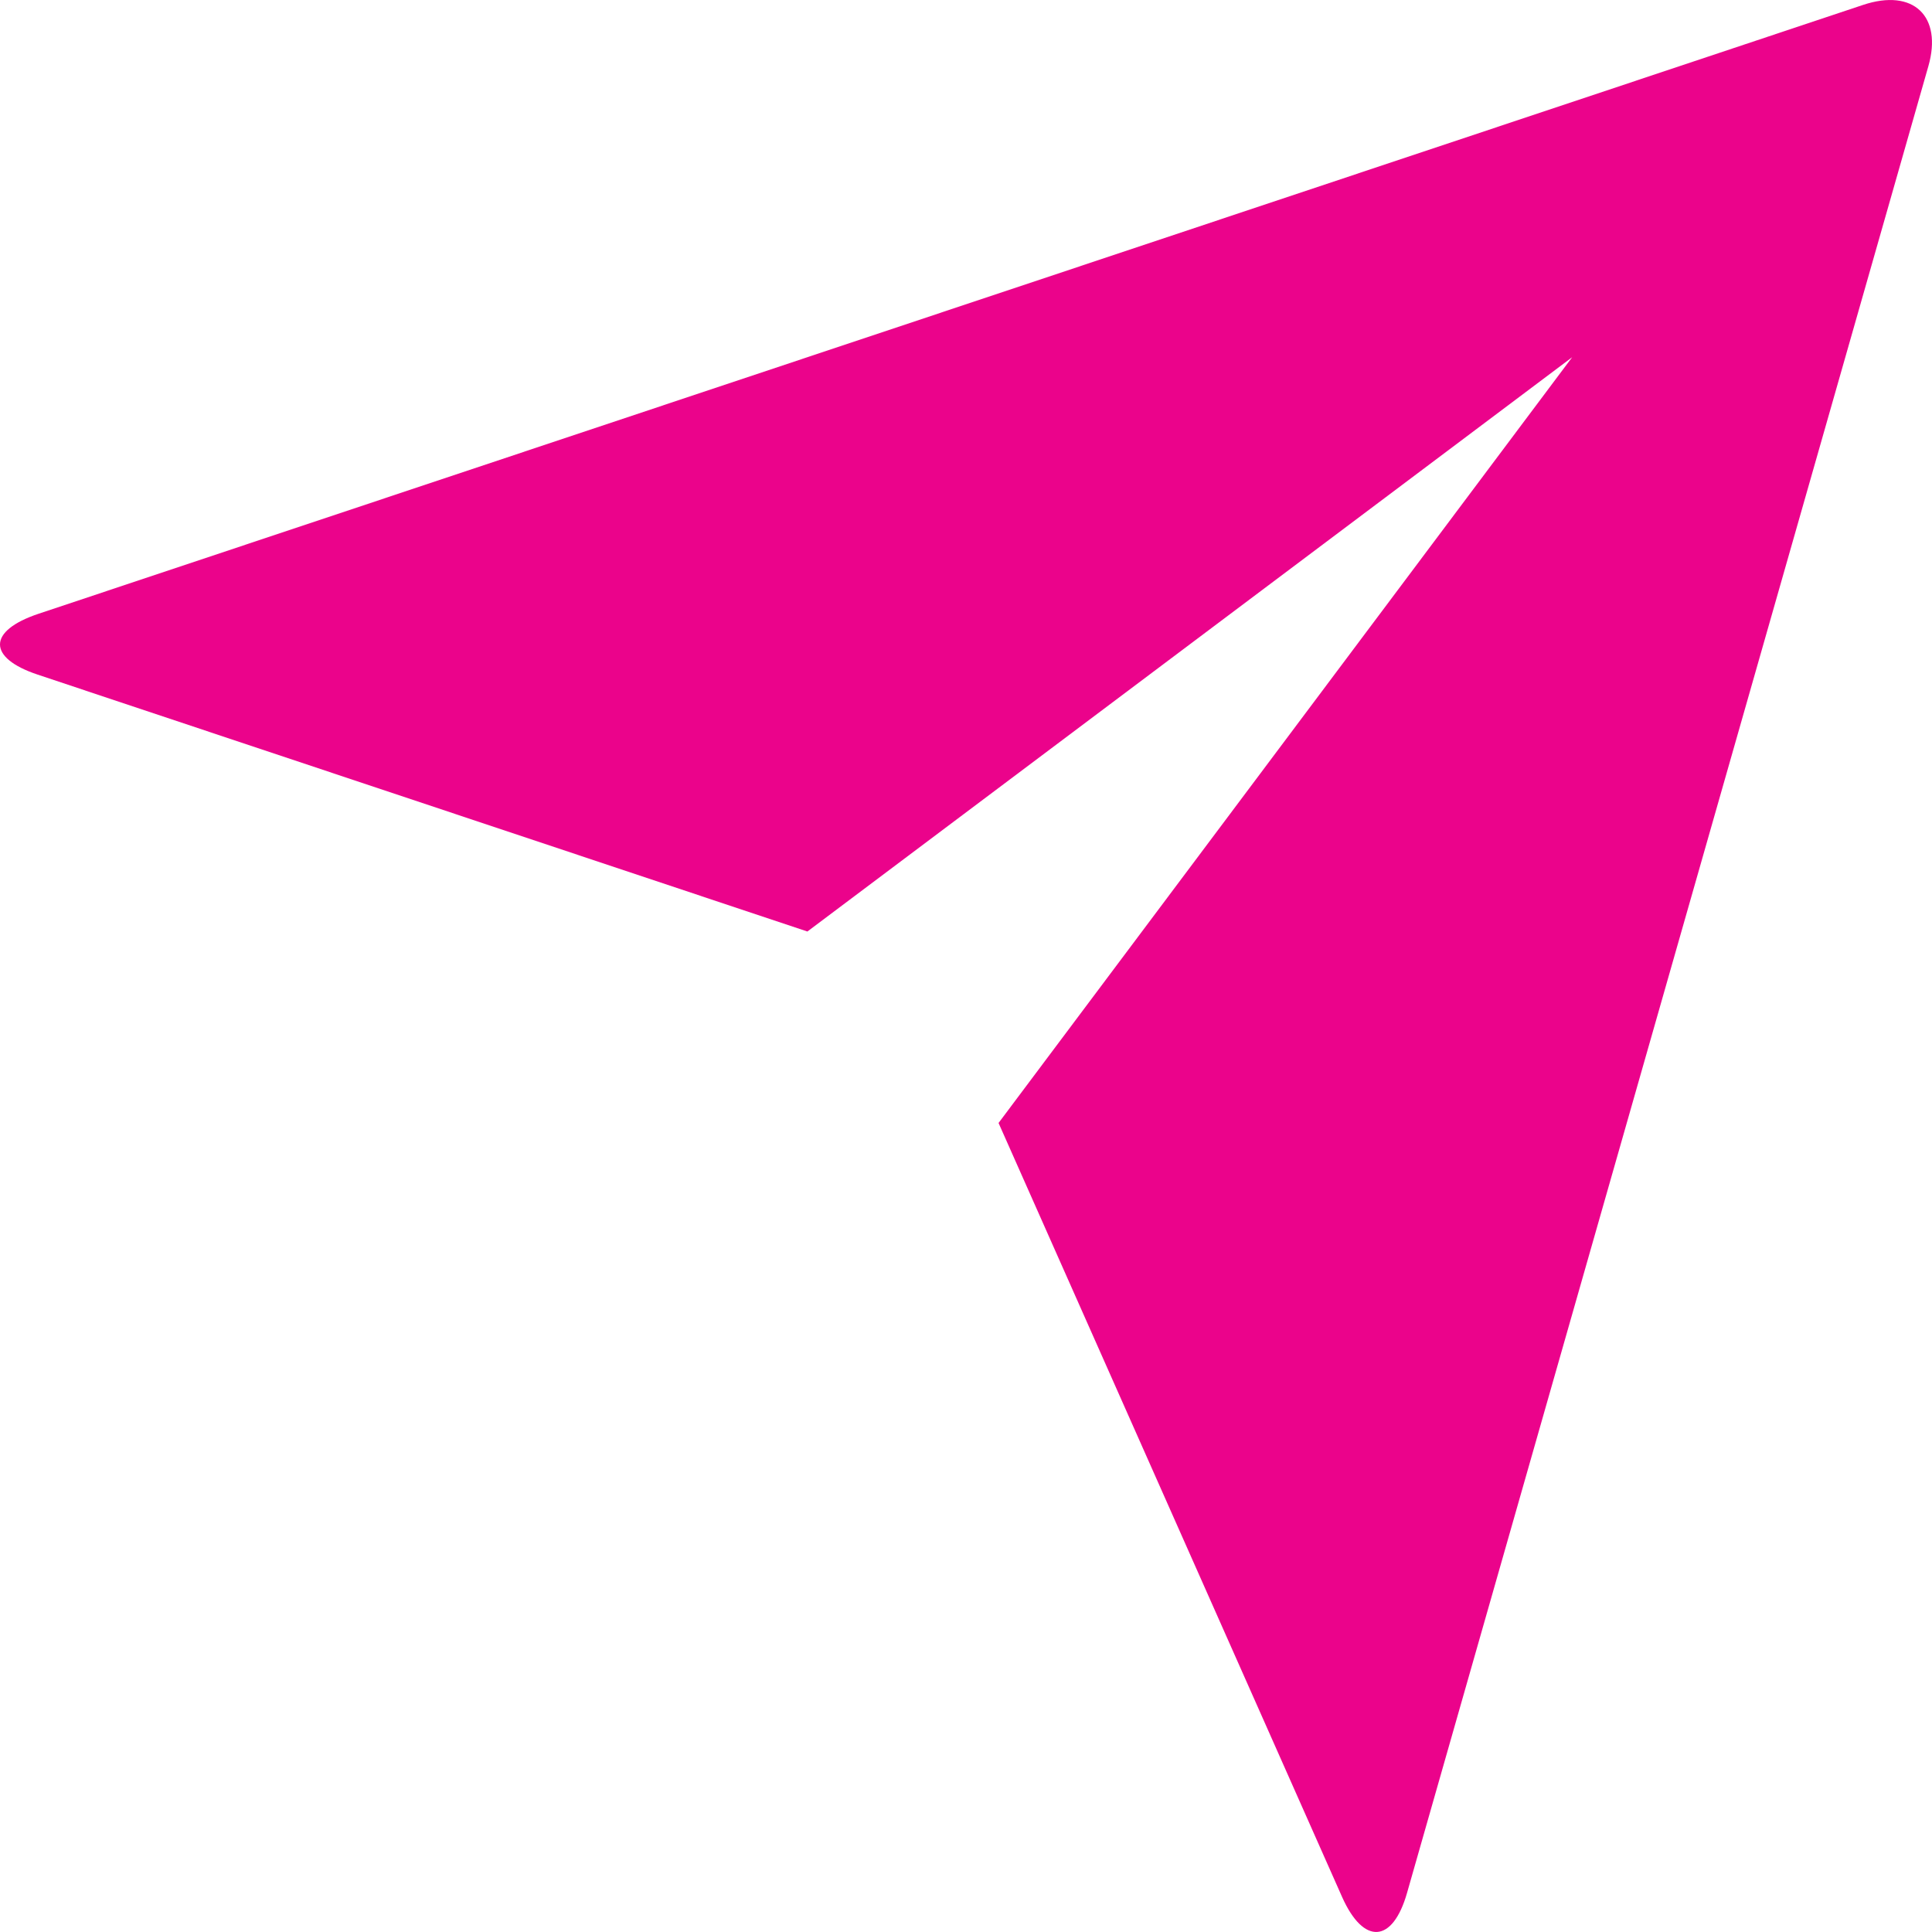
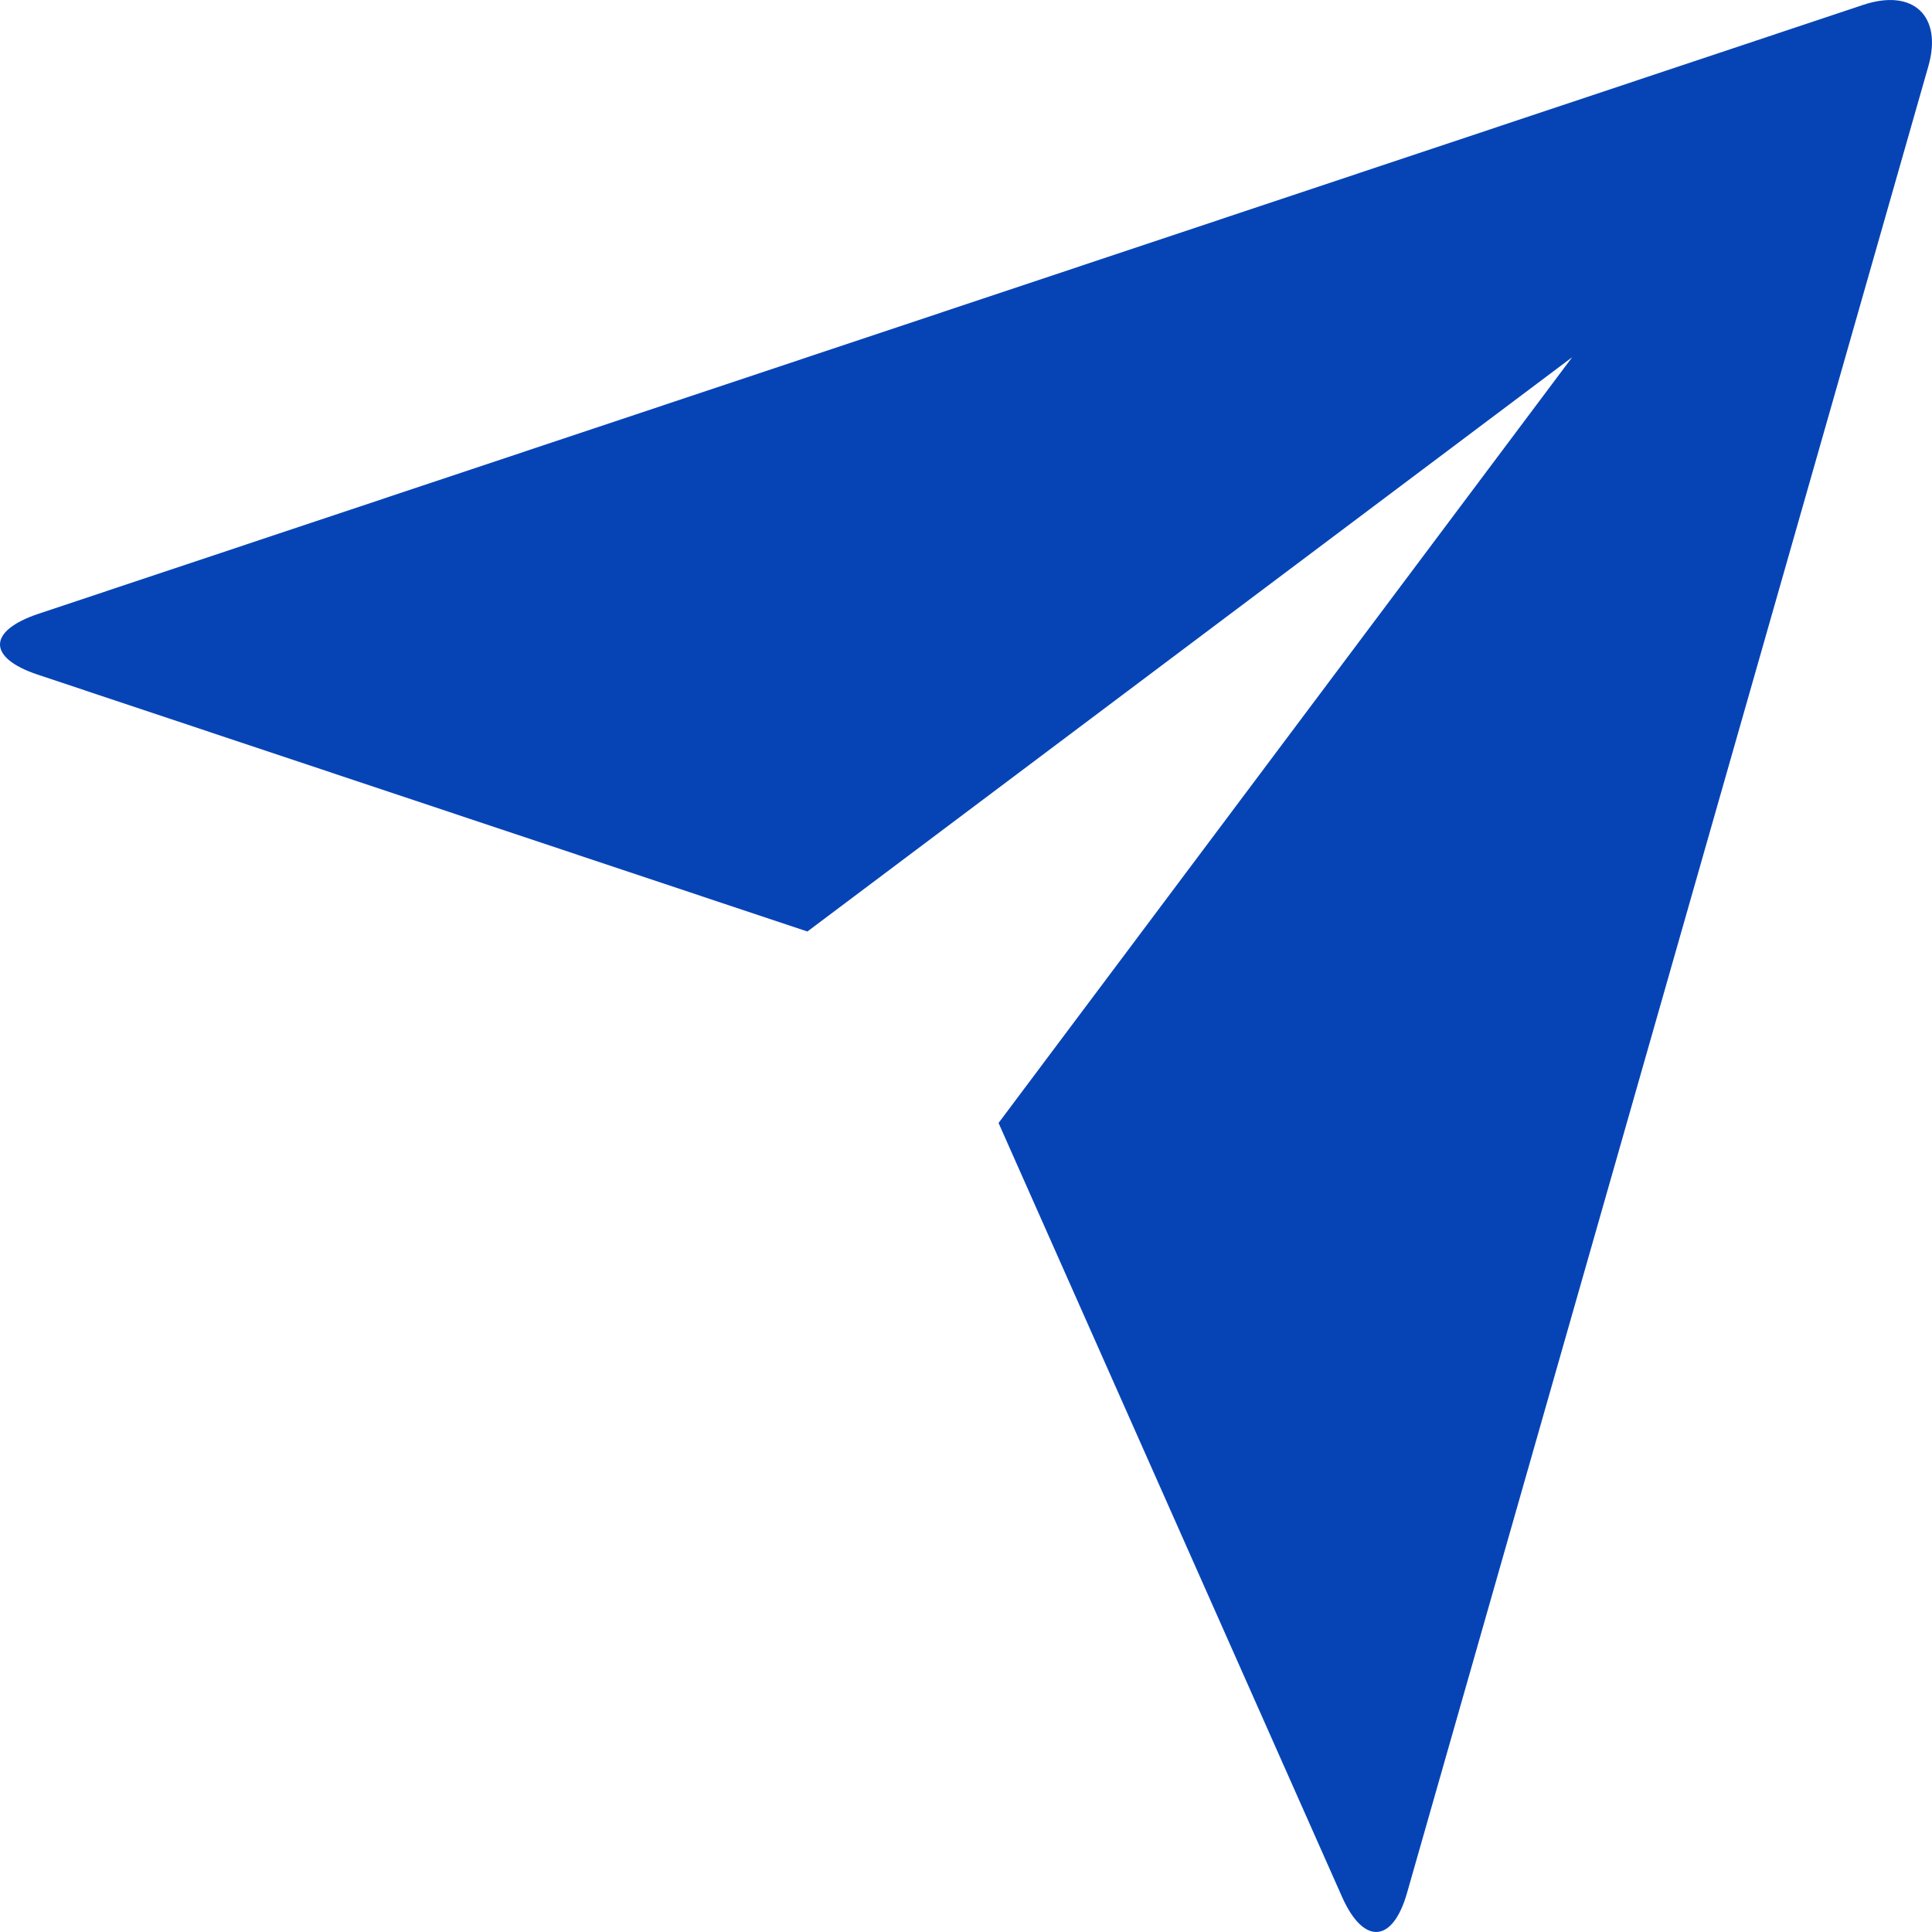
<svg xmlns="http://www.w3.org/2000/svg" width="20" height="20" viewBox="0 0 20 20" fill="none">
-   <path id="Vector" d="M0.388 6.983C-0.129 6.81 -0.133 6.532 0.398 6.354L19.286 0.051C19.809 -0.124 20.109 0.169 19.963 0.683L14.566 19.594C14.417 20.118 14.116 20.136 13.894 19.639L10.337 11.625L16.275 3.698L8.358 9.643L0.388 6.983Z" fill="#EB038B" />
+   <path id="Vector" d="M0.388 6.983C-0.129 6.81 -0.133 6.532 0.398 6.354L19.286 0.051C19.809 -0.124 20.109 0.169 19.963 0.683L14.566 19.594C14.417 20.118 14.116 20.136 13.894 19.639L10.337 11.625L16.275 3.698L8.358 9.643L0.388 6.983Z" fill="#0644B6" />
</svg>
